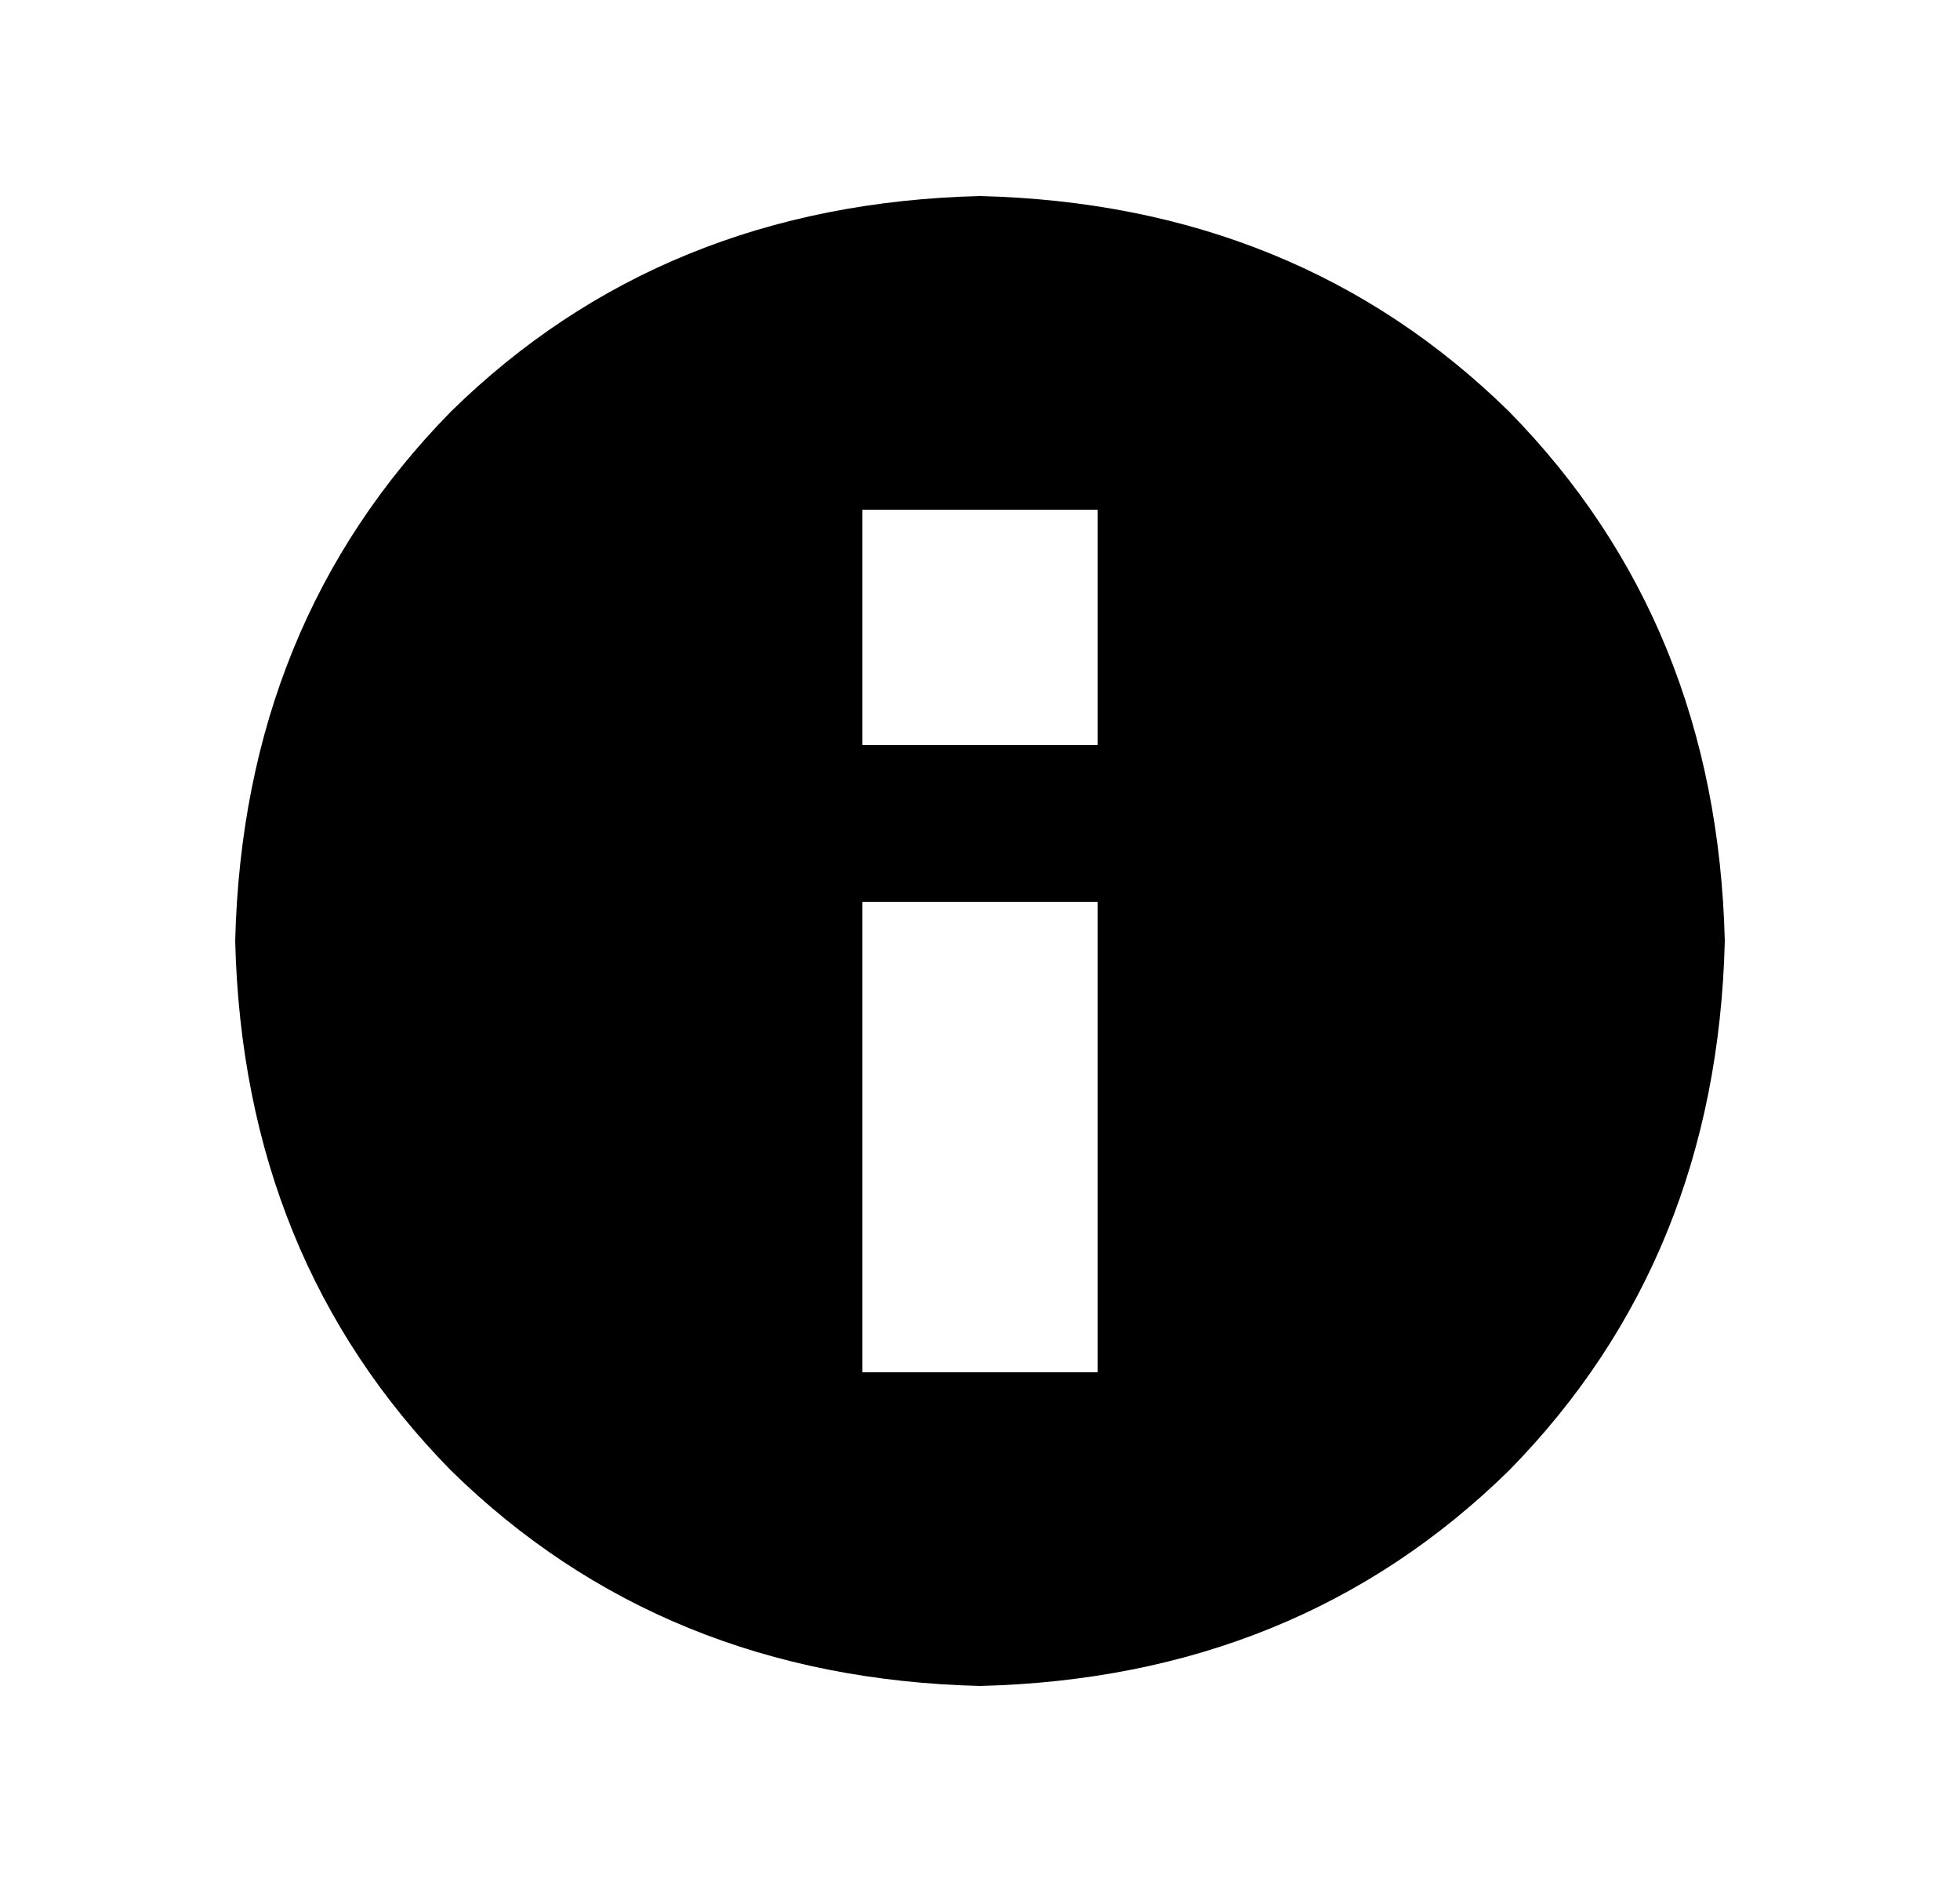
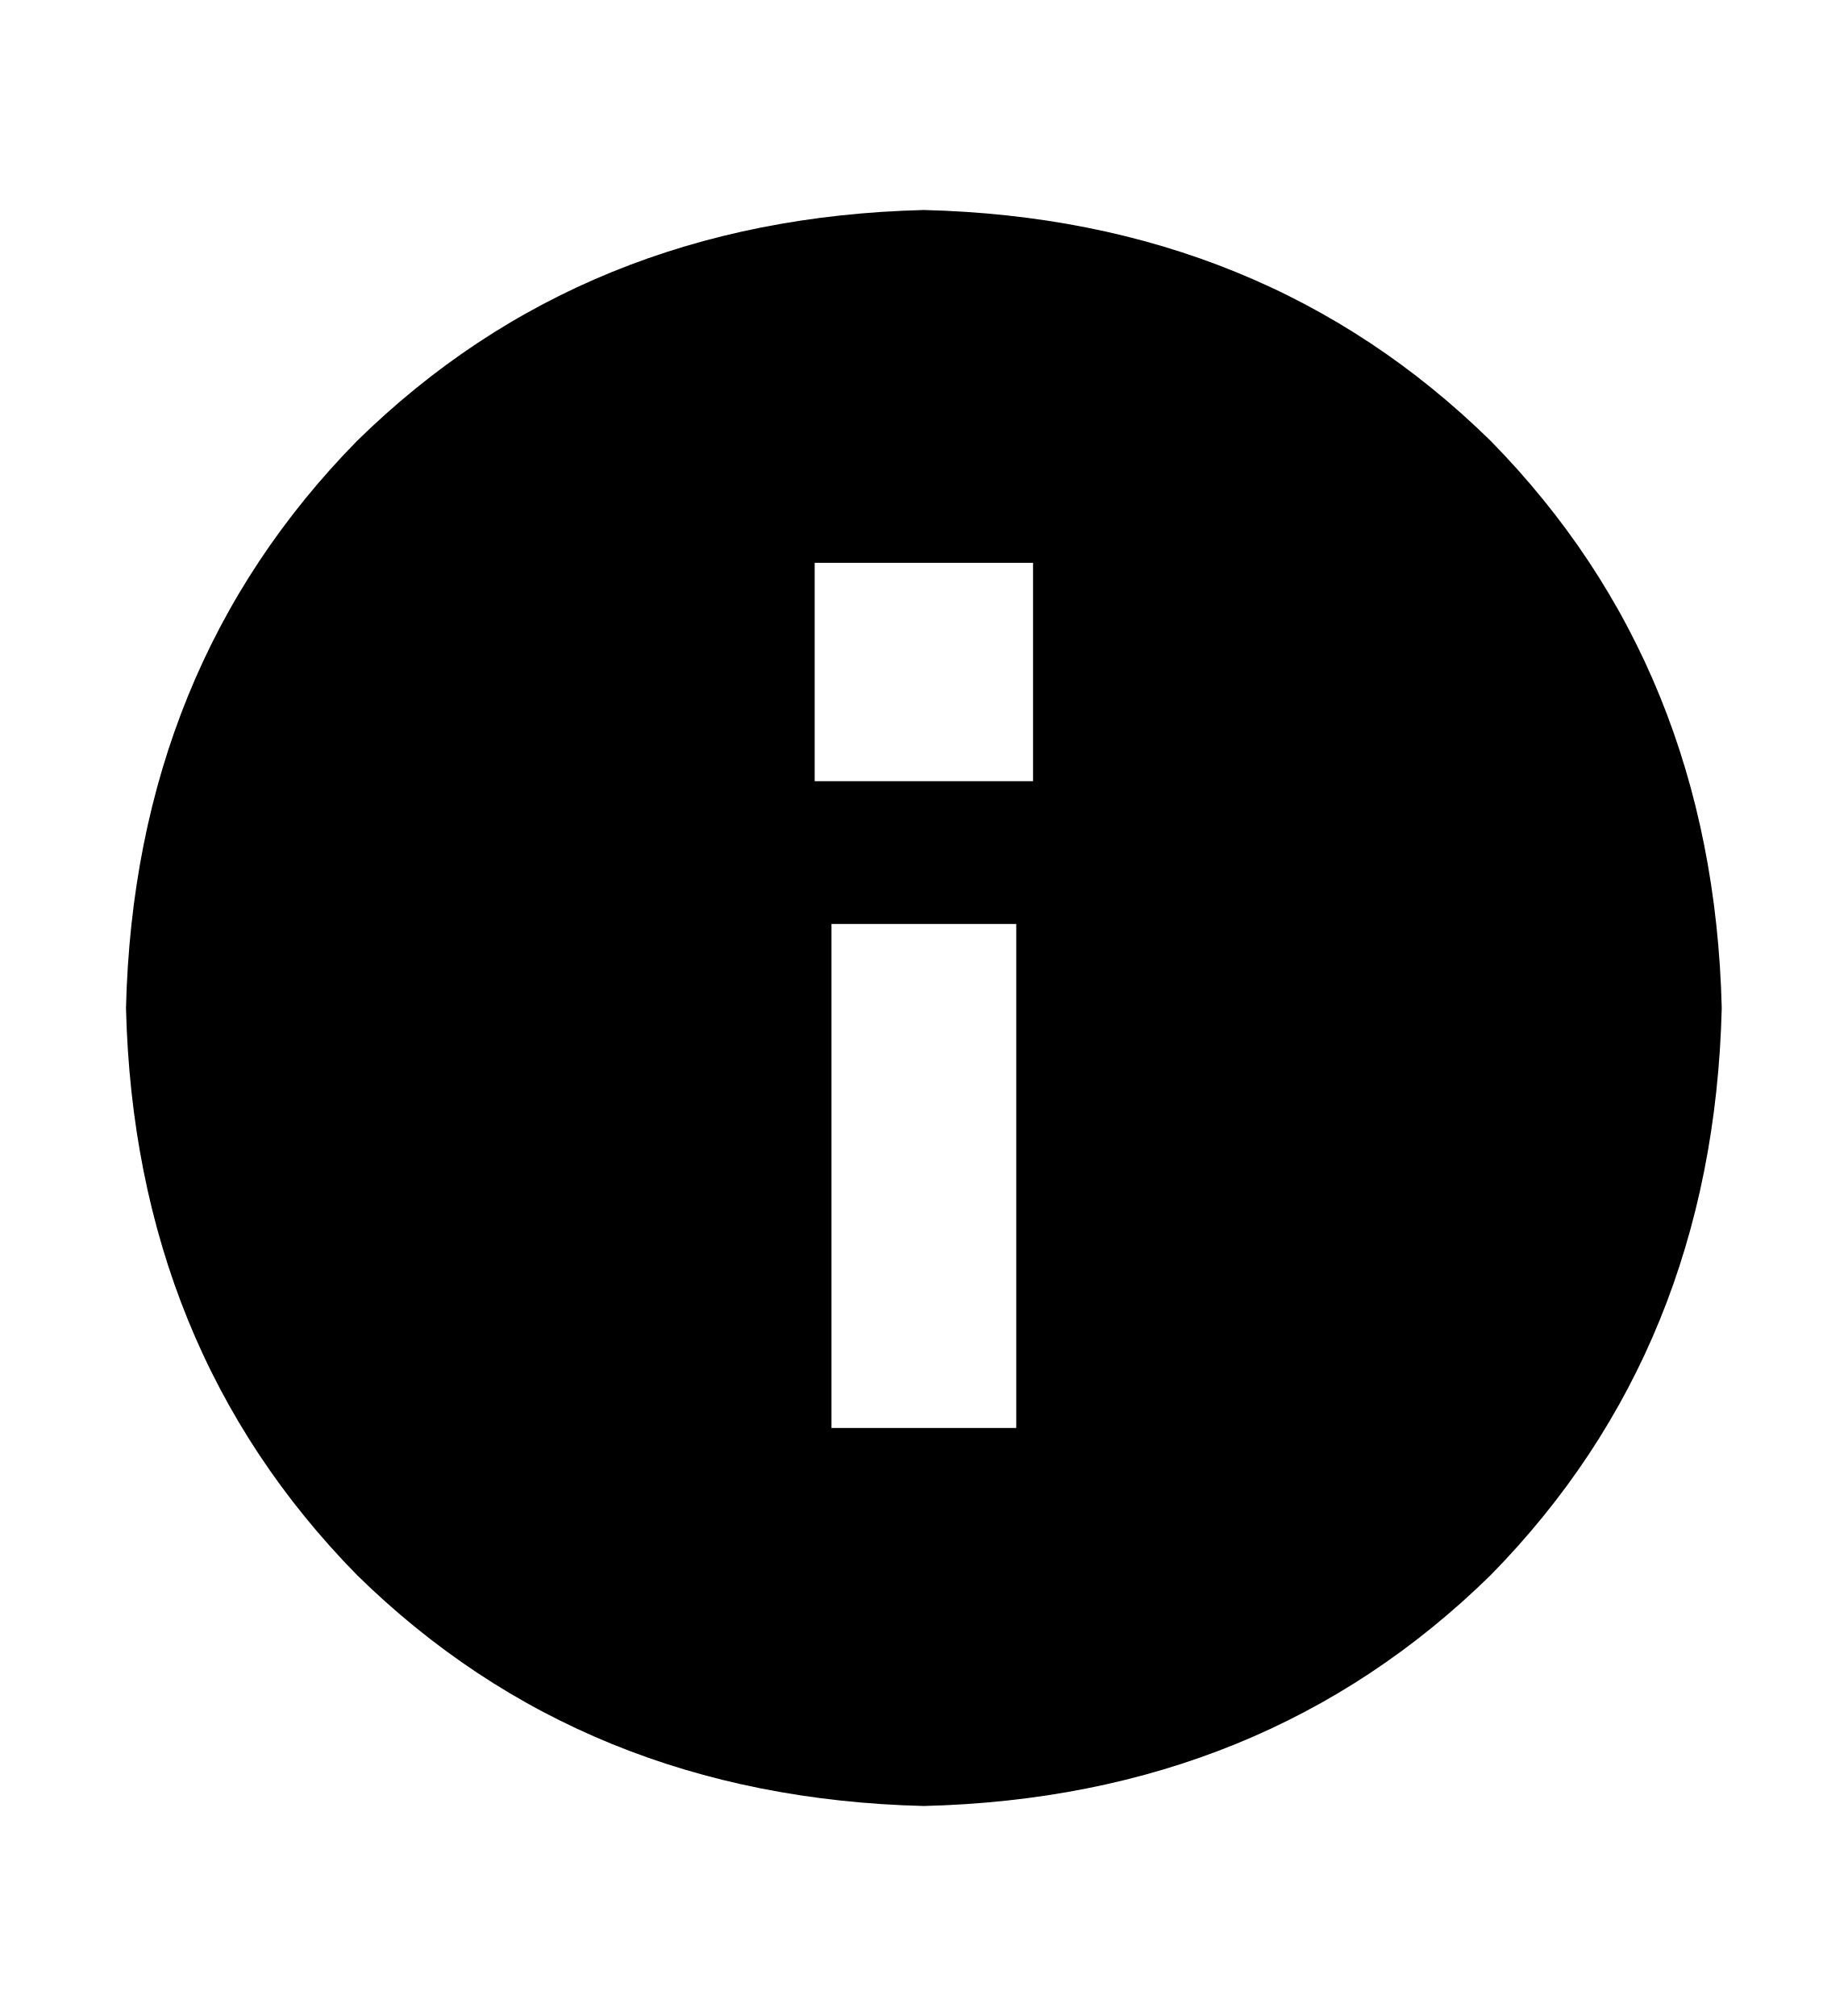
- <svg xmlns="http://www.w3.org/2000/svg" width="500" height="480" viewBox="0 0 500 480">
-   <path d="M250 430q81-2 135-55 53-54 55-135-2-81-55-135-54-53-135-55-81 2-135 55-53 54-55 135 2 81 55 135 54 53 135 55l0 0z m-30-80l0-120 60 0 0 120-60 0z m0-160l0-60 60 0 0 60-60 0z" />
+ <svg xmlns="http://www.w3.org/2000/svg" width="440" height="480" viewBox="0 0 440 480">
+   <path d="M220 430q81-2 135-55 53-54 55-135-2-81-55-135-54-53-135-55-81 2-135 55-53 54-55 135 2 81 55 135 54 53 135 55l0 0z m-26-244l0-52 52 0 0 52-52 0z m4 154l0-120 44 0 0 120-44 0z" />
</svg>
